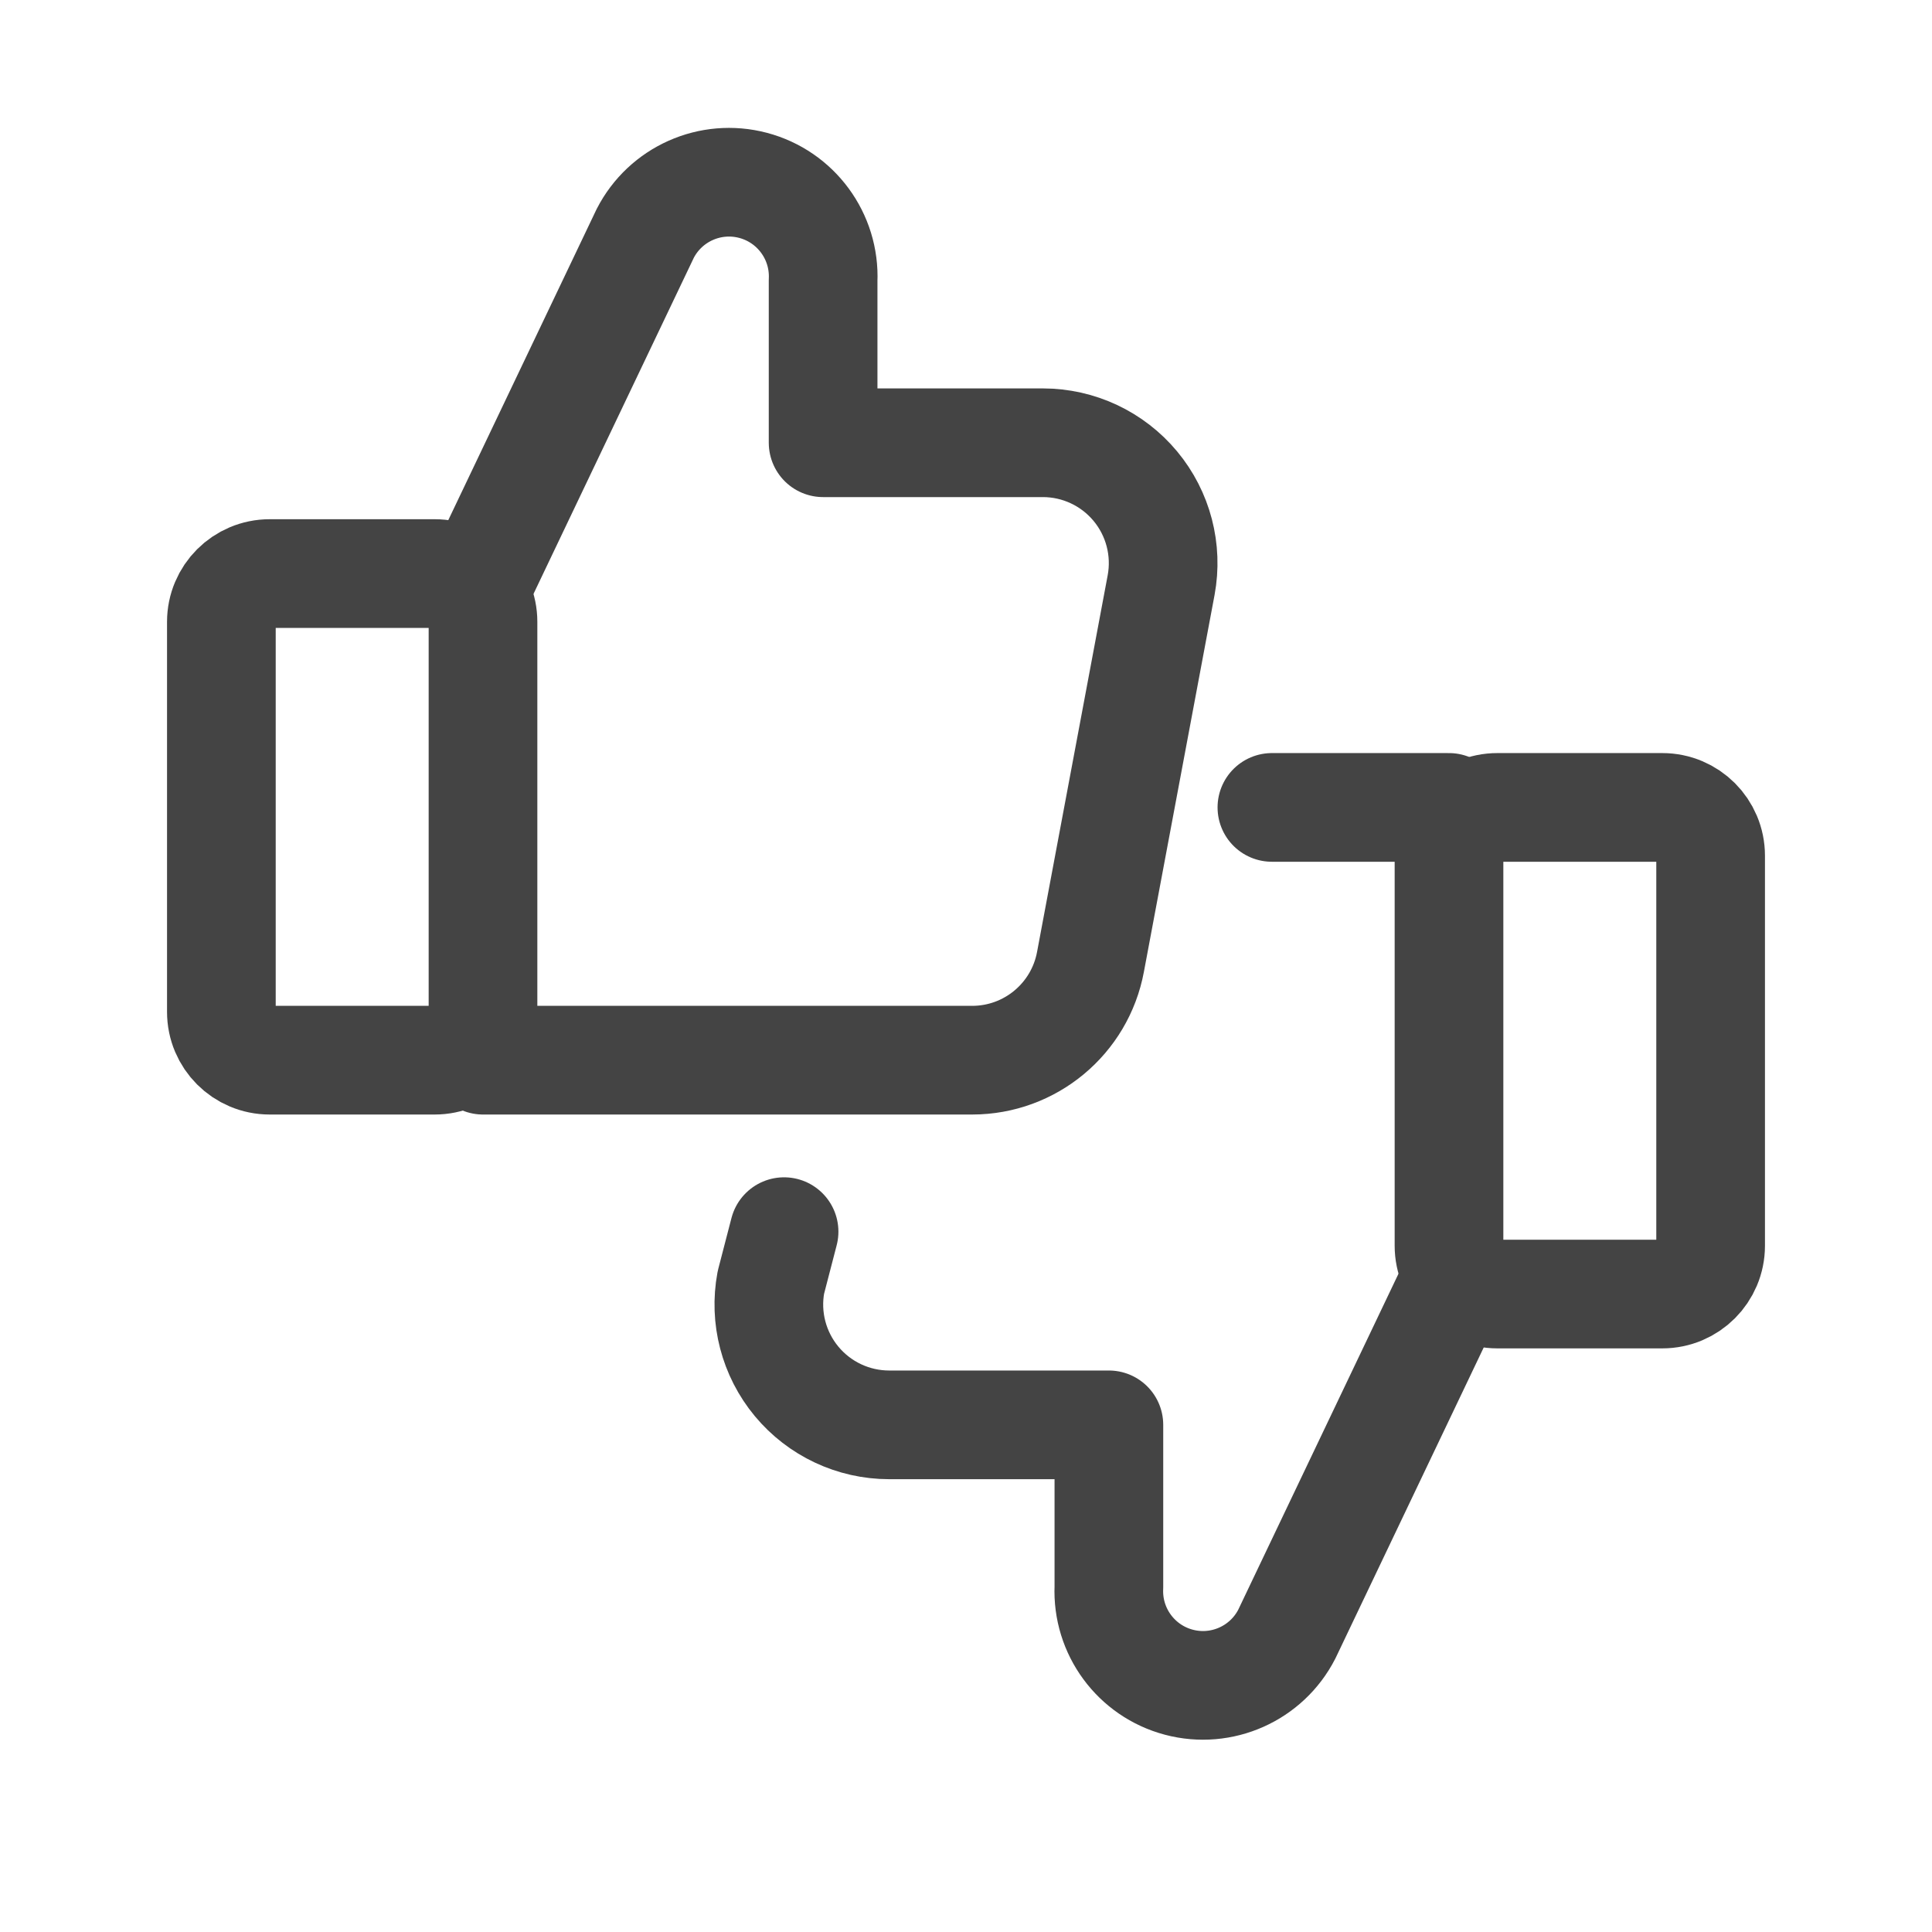
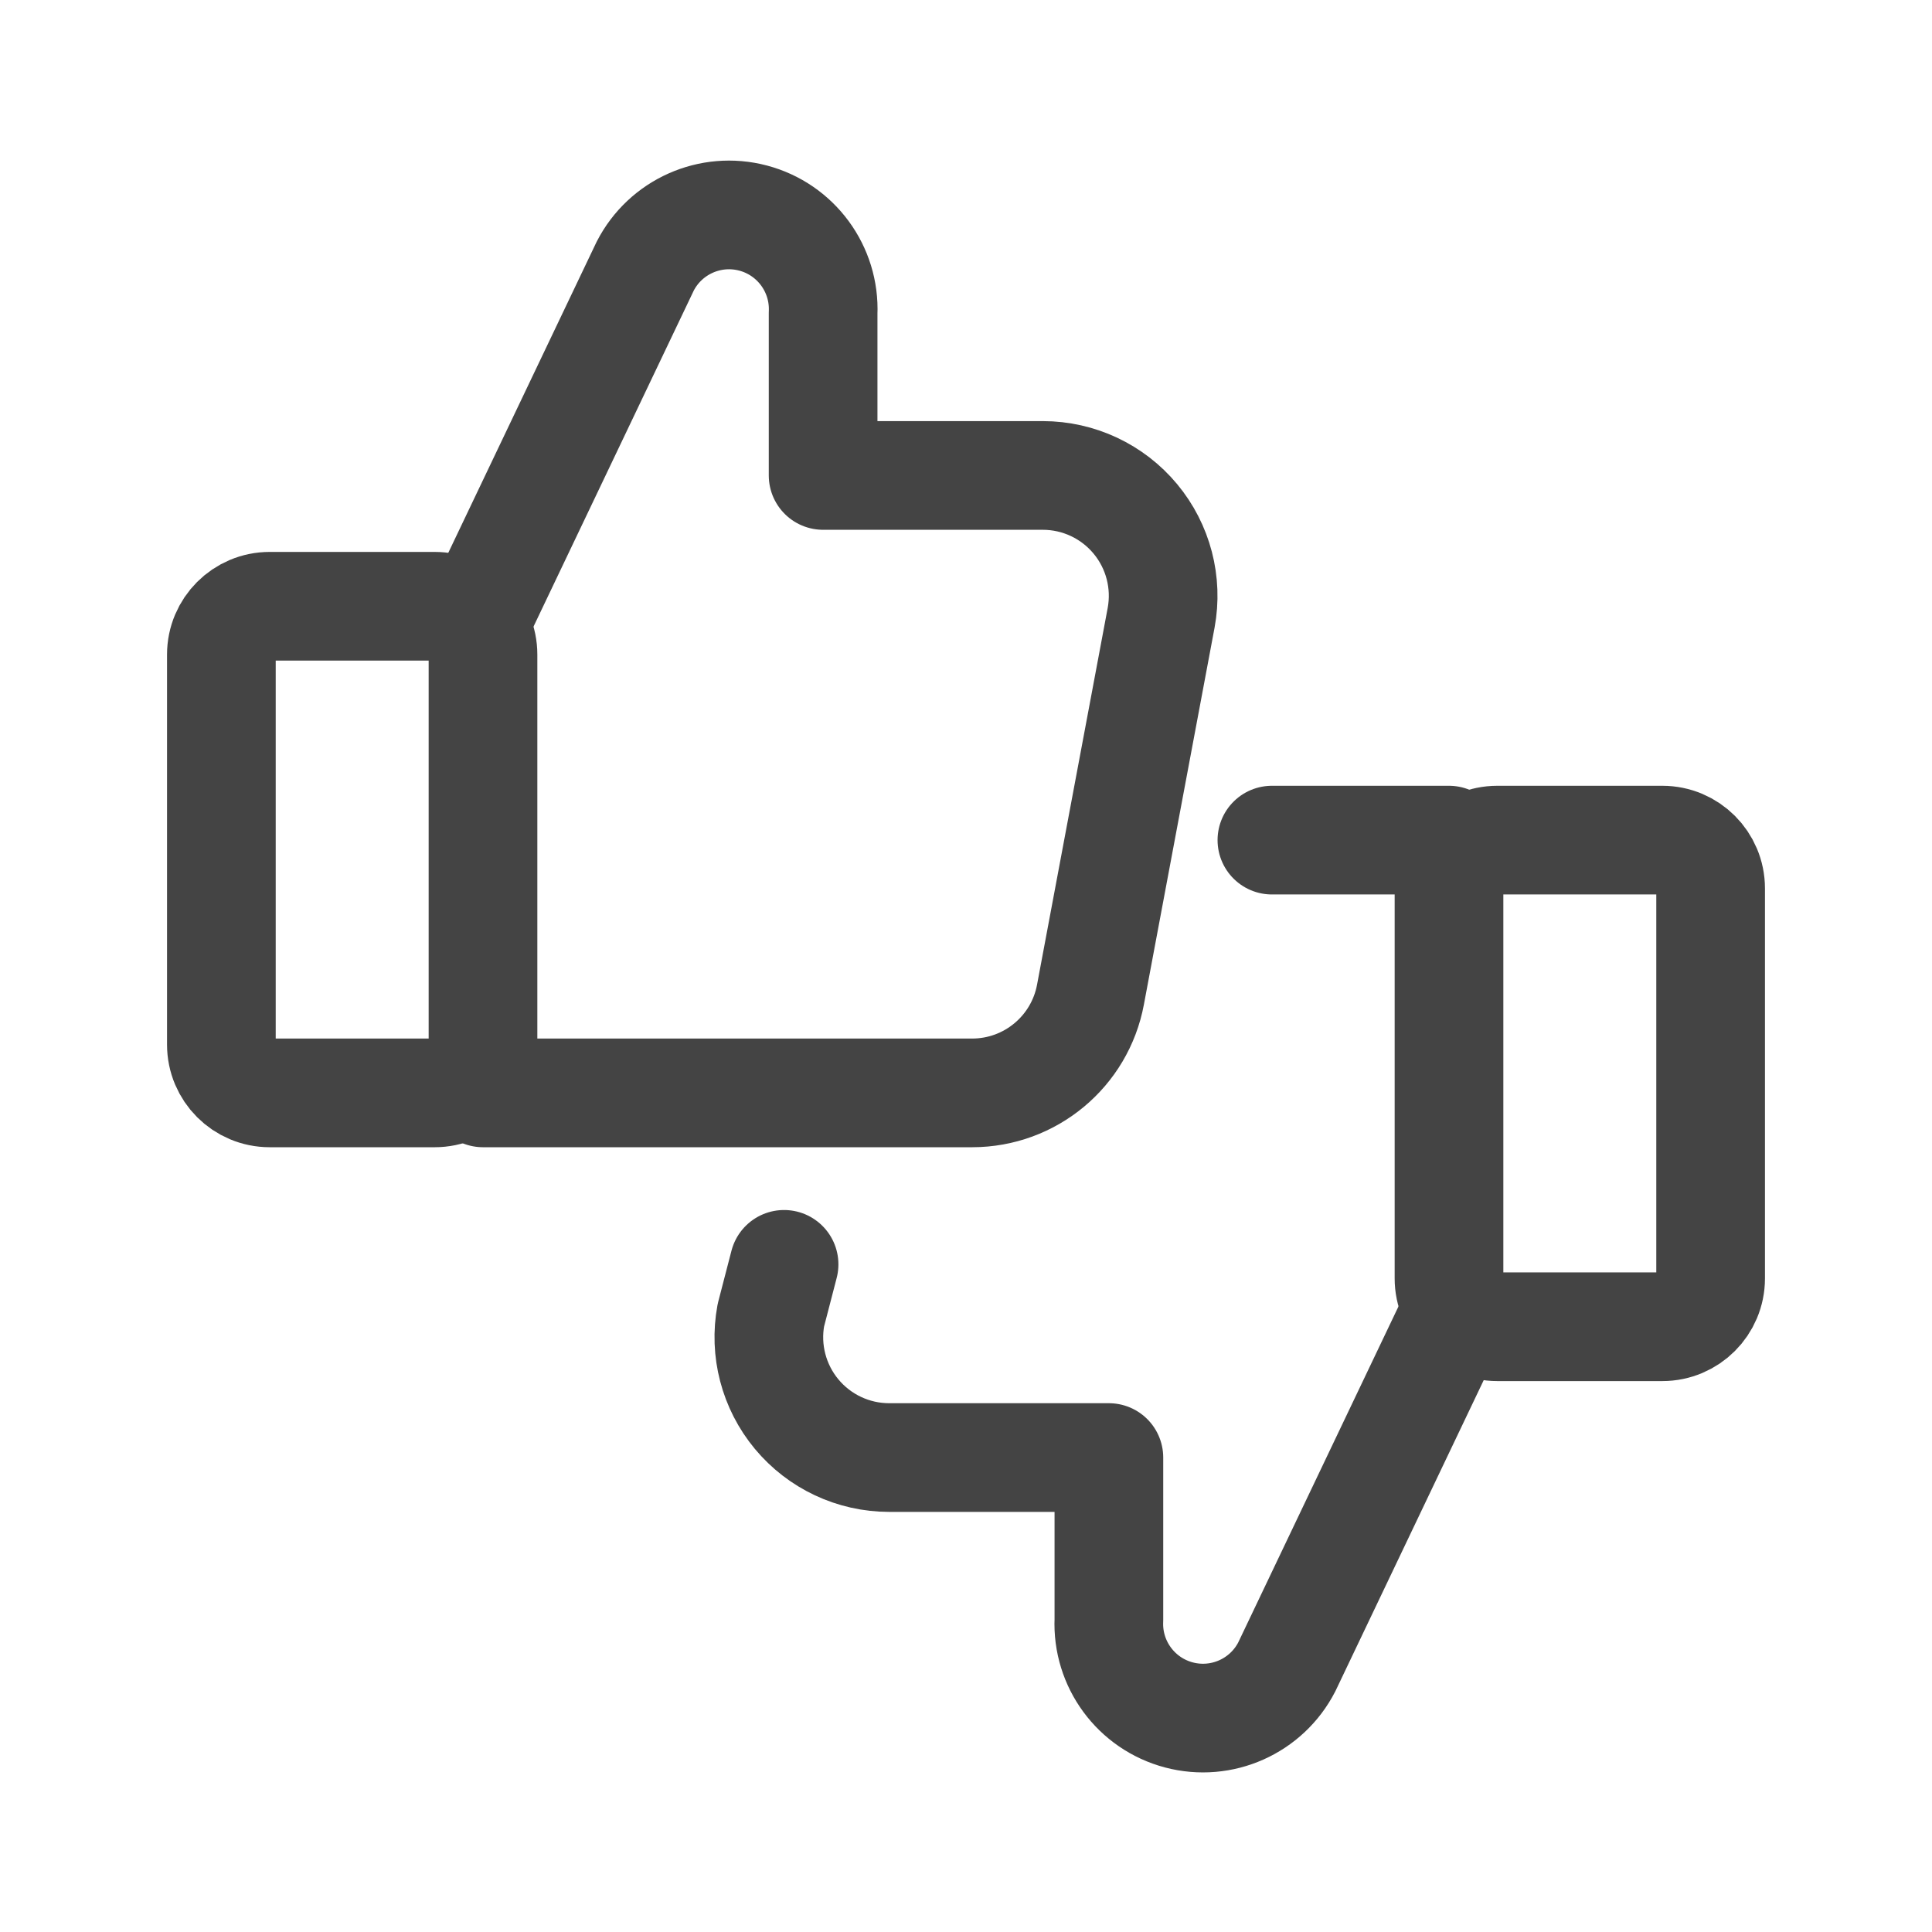
<svg xmlns="http://www.w3.org/2000/svg" width="384" height="384" viewBox="0 0 24 24">
-   <g fill="none" stroke="#444444" stroke-width="1.35" stroke-linecap="round" stroke-linejoin="round">
-     <path d="M9.74 15.3l-.164.632a1.495 1.495 0 0 0 1.469 1.768h2.73v2.015a1.17 1.17 0 0 0 2.21.585L18 16.075M15.8 10.03H18" />
-     <rect x="18" y="10.03" width="3.25" height="6.045" rx="0.6" />
-     <g transform="translate(0.8 0.3) scale(0.65)" stroke-width="2.077">
-       <path d="M8 10.5 11.1 4a1.8 1.8 0 0 1 3.4.9V8h4.2a2.3 2.3 0 0 1 2.26 2.72l-1.35 7.2A2.3 2.3 0 0 1 17.35 19.8H8" />
-       <rect x="3" y="10.5" width="5" height="9.3" rx="0.923" />
+   <g data-role="centered-subject" data-center-shift="0.0,0.40625" transform="translate(0.0 0.40625)">
+     <g fill="none" stroke="#444444" stroke-width="1.35" stroke-linecap="round" stroke-linejoin="round">
+       <path d="M9.74 15.3l-.164.632a1.495 1.495 0 0 0 1.469 1.768h2.73v2.015a1.17 1.17 0 0 0 2.21.585L18 16.075M15.8 10.03H18" />
+       <rect x="18" y="10.03" width="3.25" height="6.045" rx="0.6" />
+       <g transform="translate(0.8 0.3) scale(0.65)" stroke-width="2.077">
+         <path d="M8 10.5 11.1 4a1.8 1.8 0 0 1 3.4.9V8h4.2a2.3 2.3 0 0 1 2.26 2.72l-1.35 7.2A2.3 2.3 0 0 1 17.35 19.8H8" />
+         <rect x="3" y="10.5" width="5" height="9.3" rx="0.923" />
+       </g>
    </g>
  </g>
</svg>
